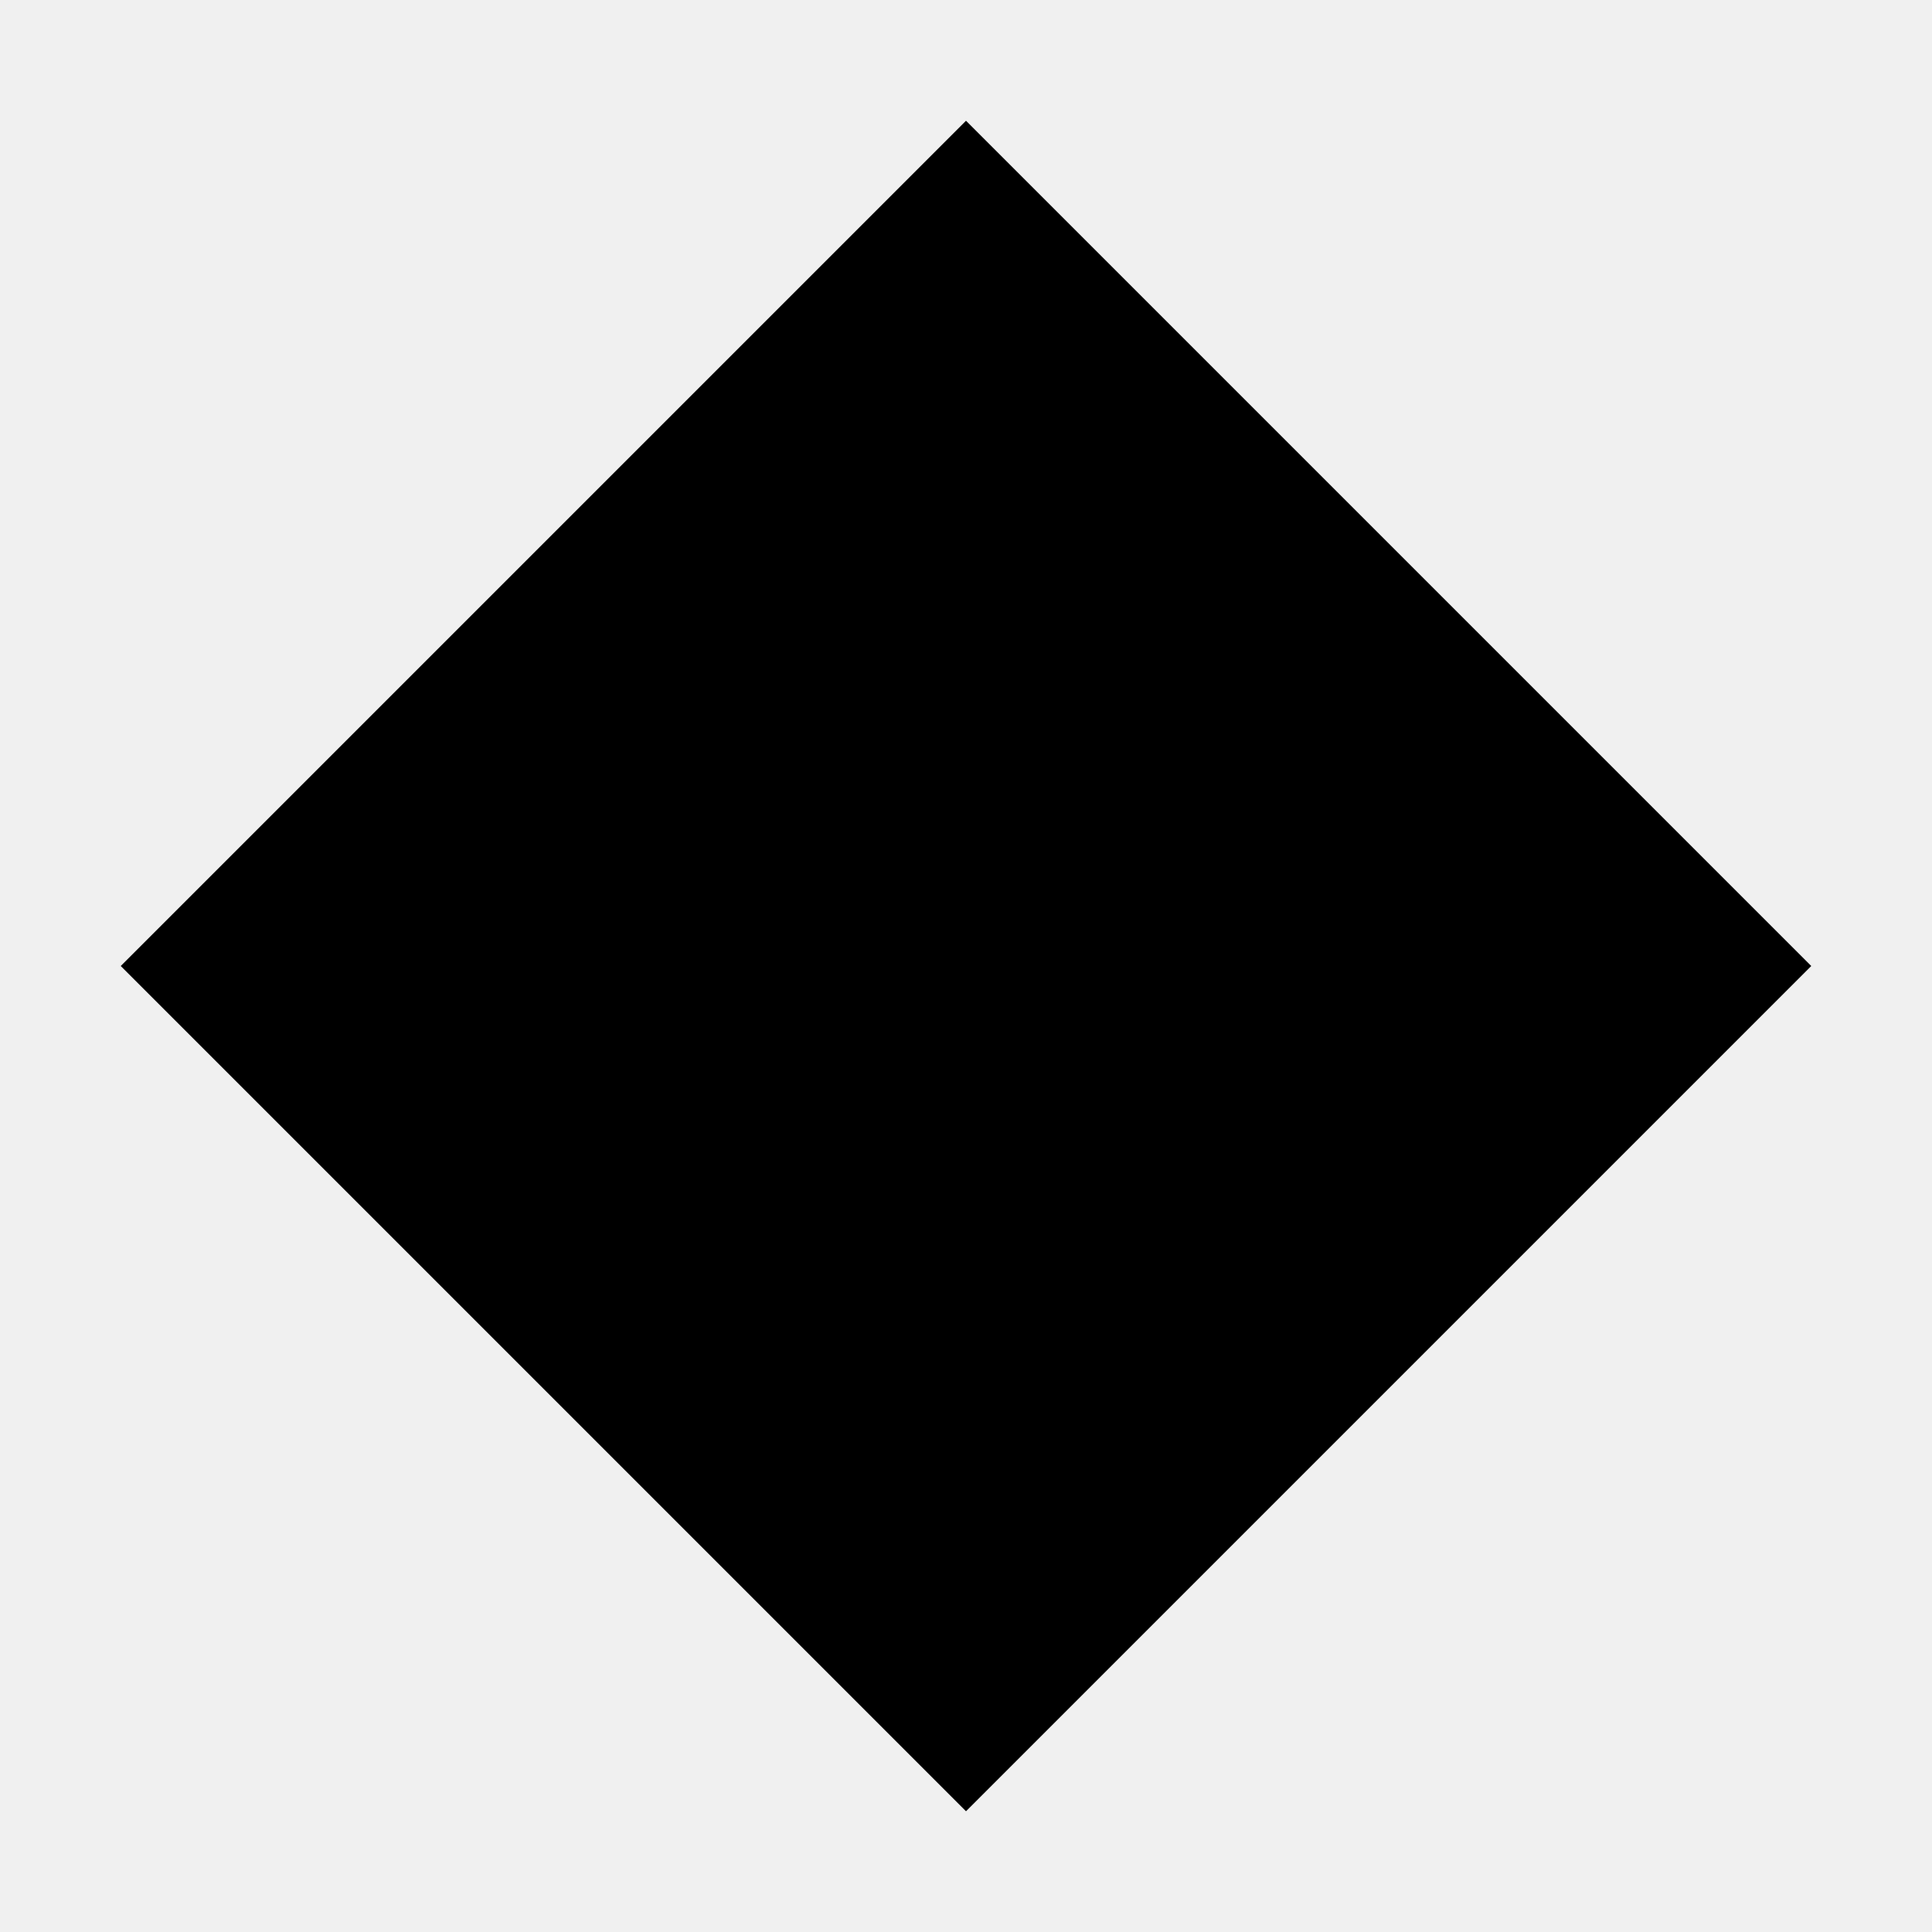
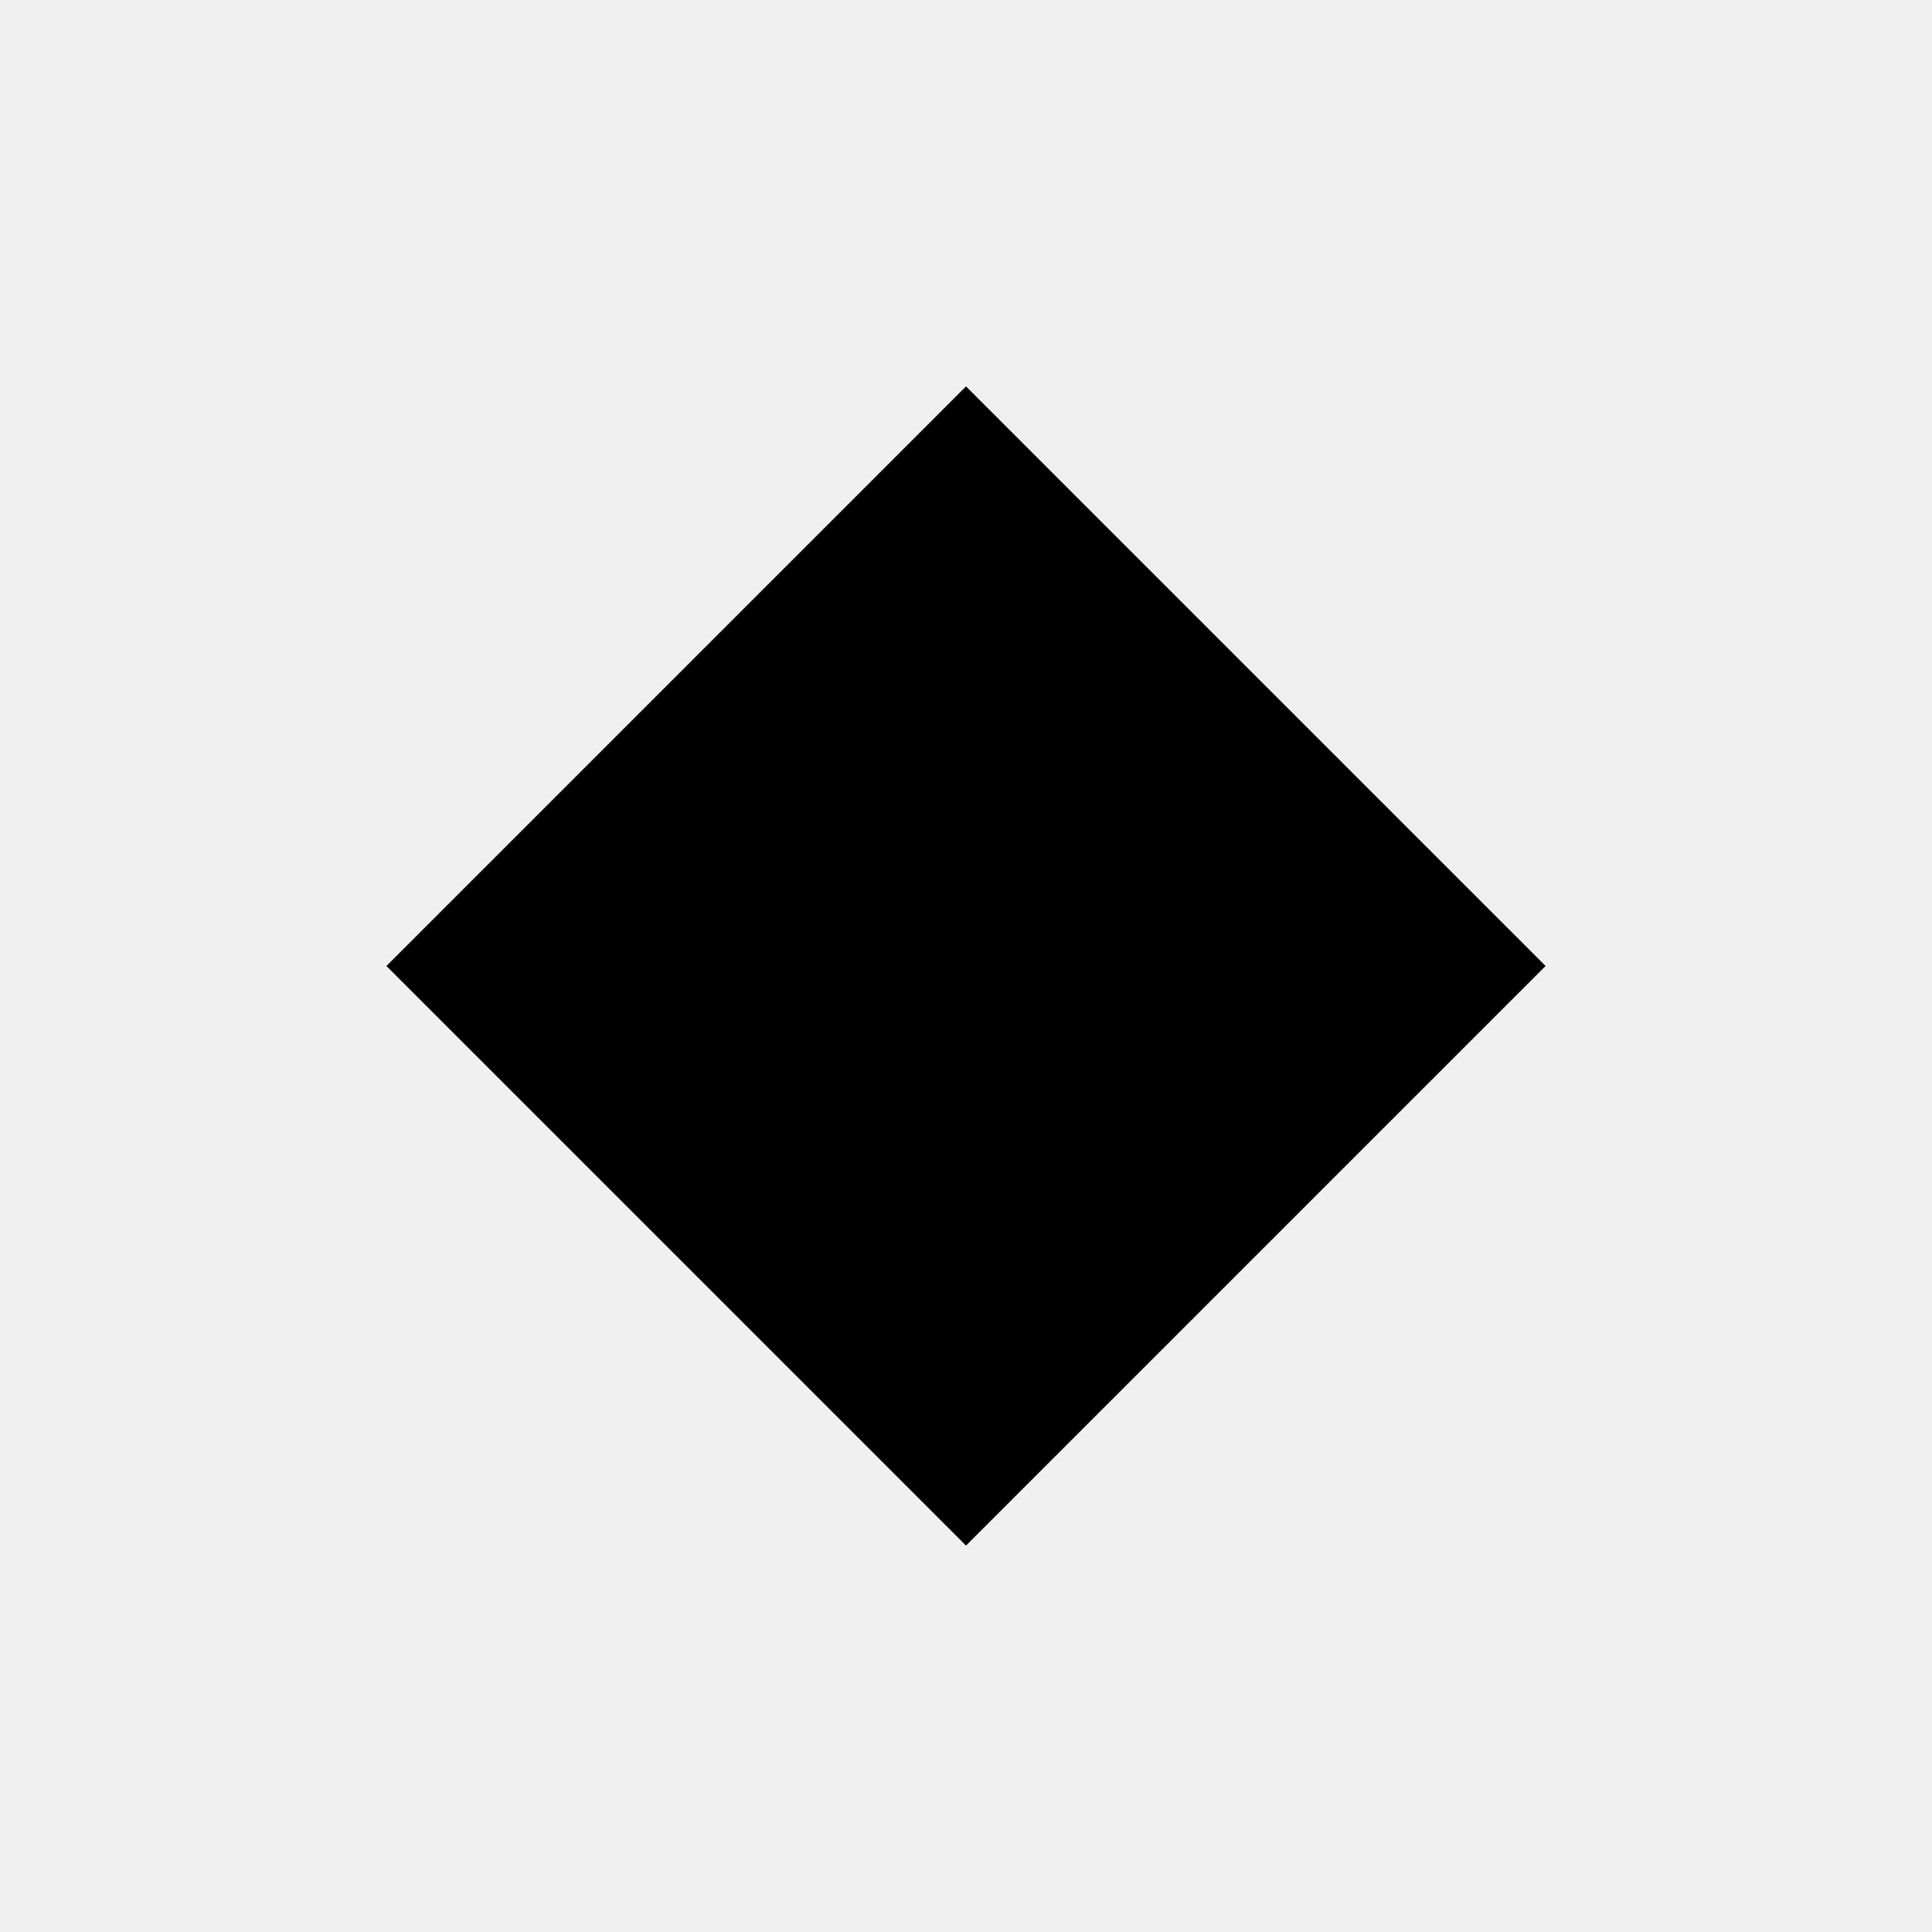
- <svg xmlns="http://www.w3.org/2000/svg" viewBox="0 0 32 32">
+ <svg xmlns="http://www.w3.org/2000/svg" viewBox="0 0 120 120">
  <style>
-     @media (prefers-color-scheme: dark) { .diamond { fill: #ffffff; } }
-     @media (prefers-color-scheme: light) { .diamond { fill: #000000; } }
+     @media (prefers-color-scheme: light) { .s { stroke: #1c1918; } .f { fill: #1c1918; } }
+     @media (prefers-color-scheme: dark) { .s { stroke: #f5f2e9; } .f { fill: #f5f2e9; } }
  </style>
-   <polygon class="diamond" points="16,2 30,16 16,30 2,16" fill="#000000" />
+   <rect x="5" y="5" width="110" height="110" fill="none" class="s" stroke-width="10" />
+   <polygon points="60,24 96,60 60,96 24,60" class="f" />
</svg>
